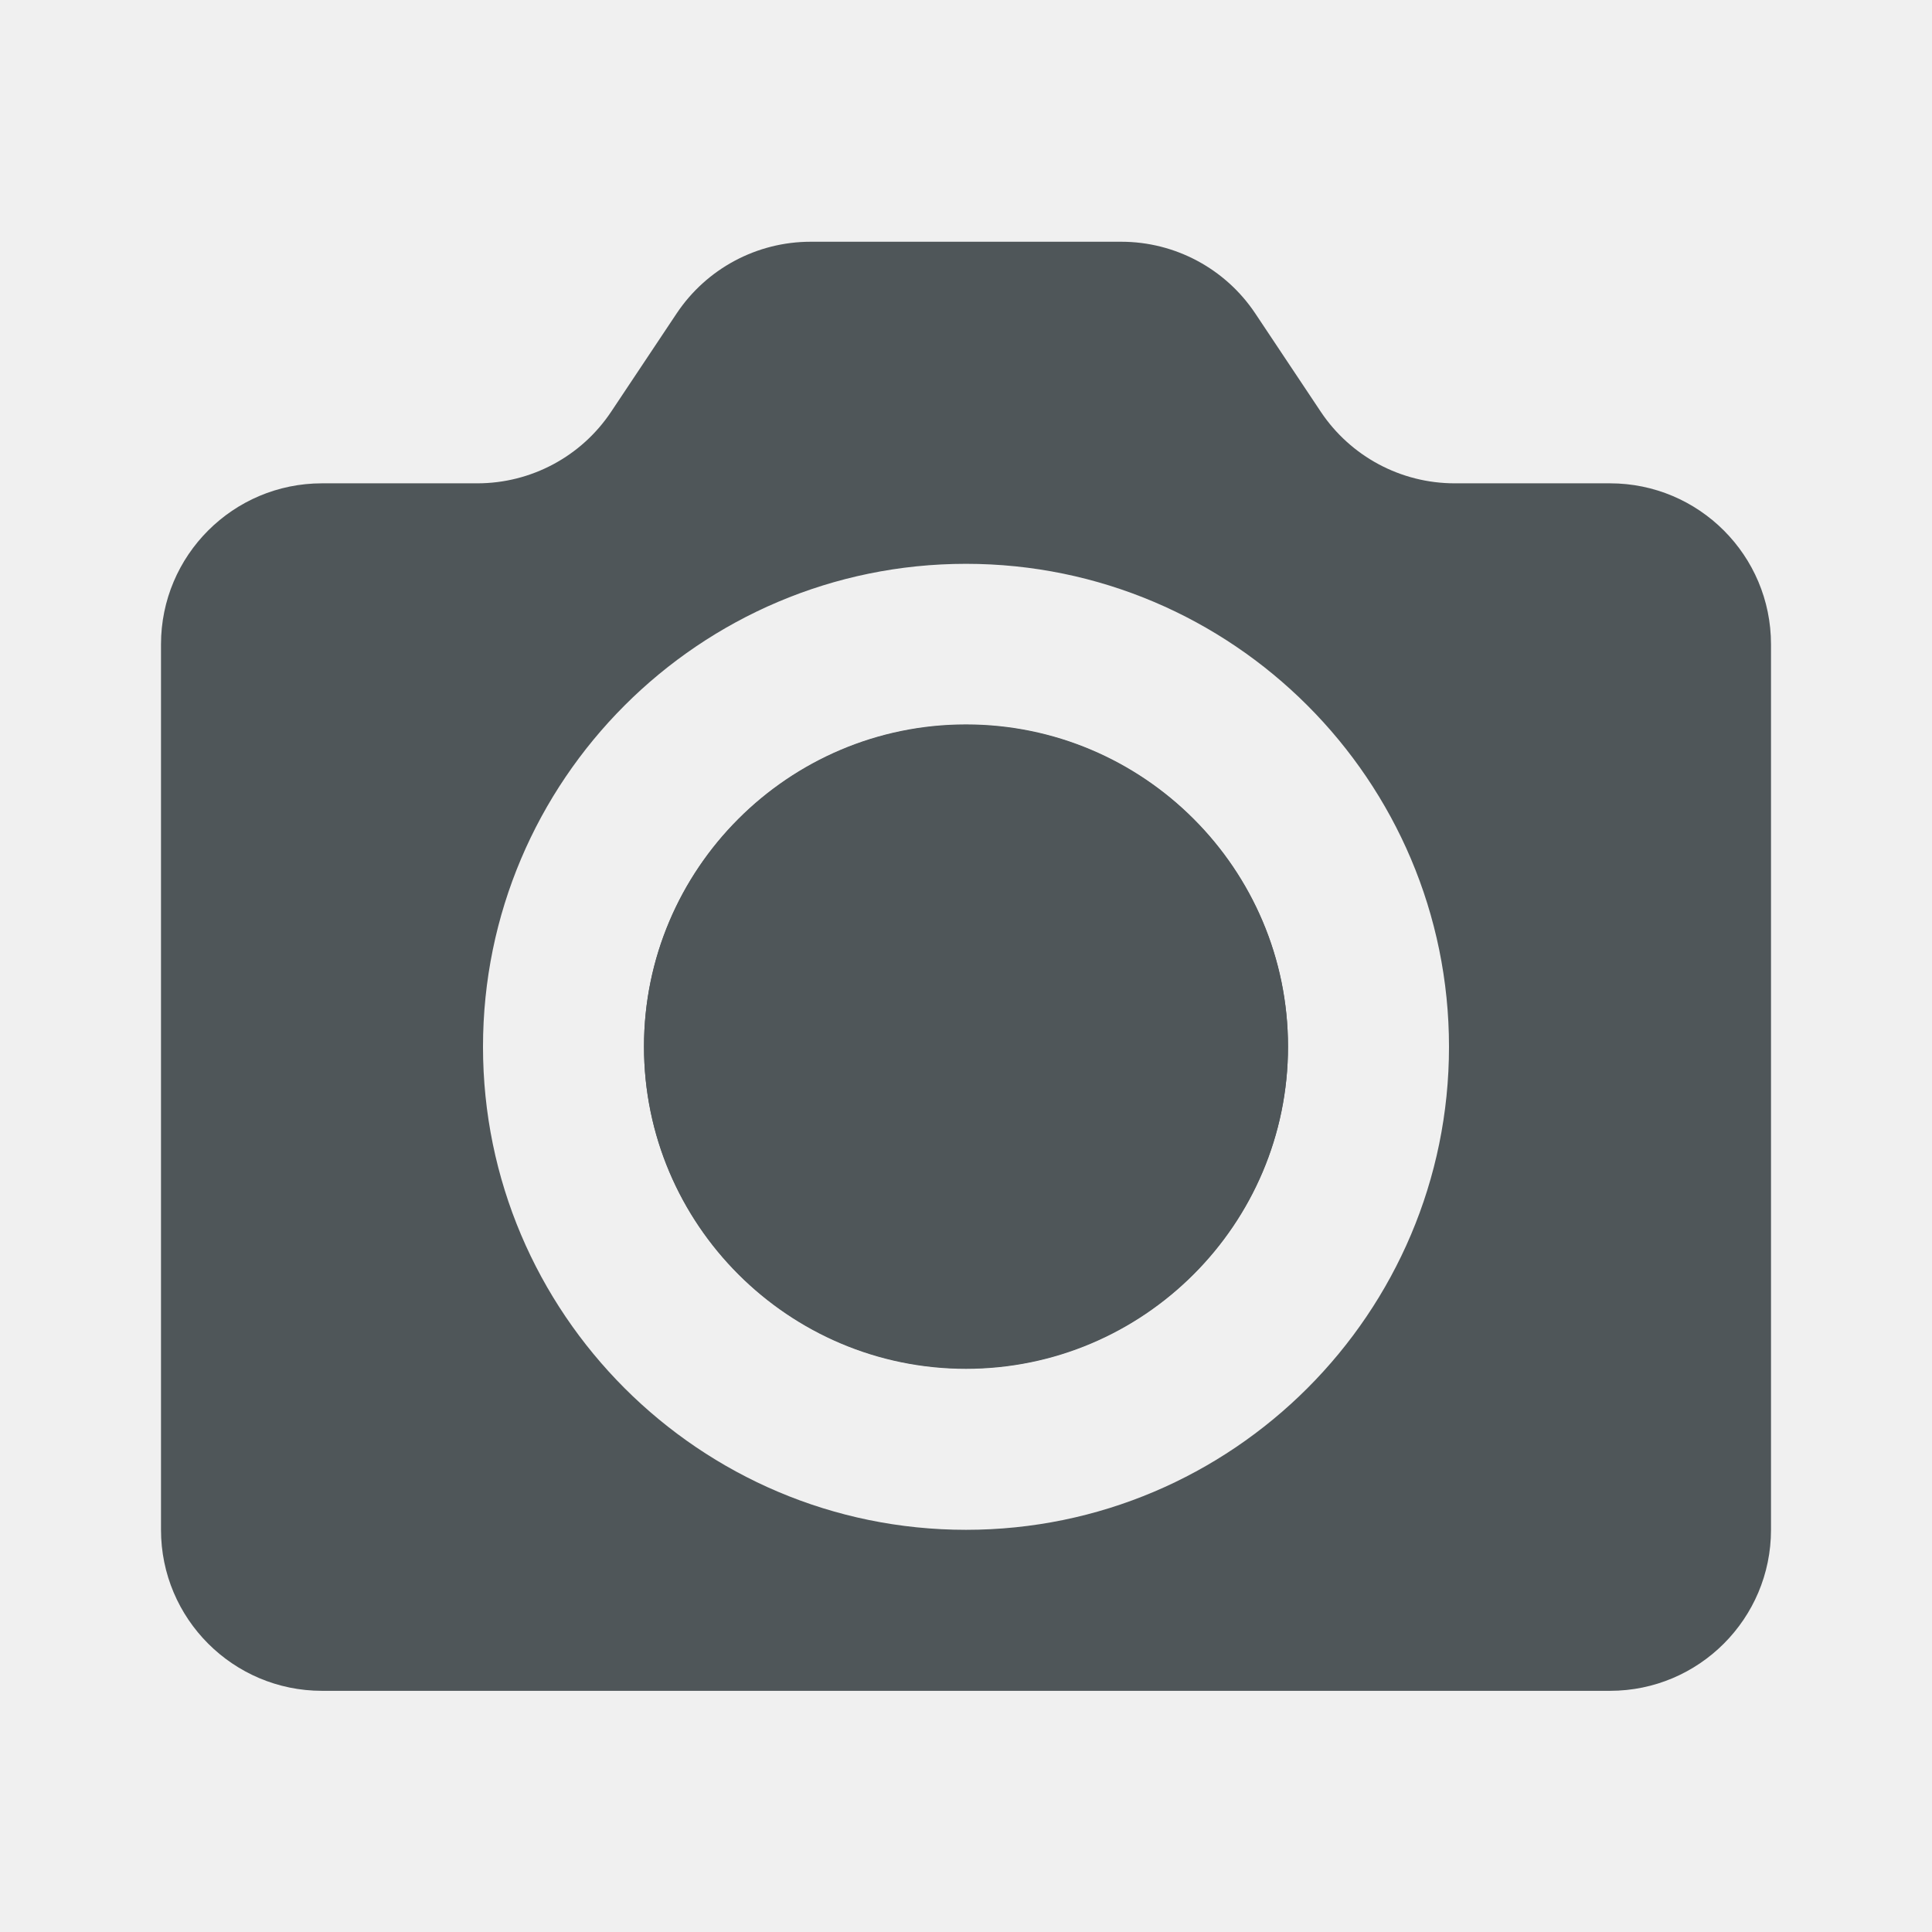
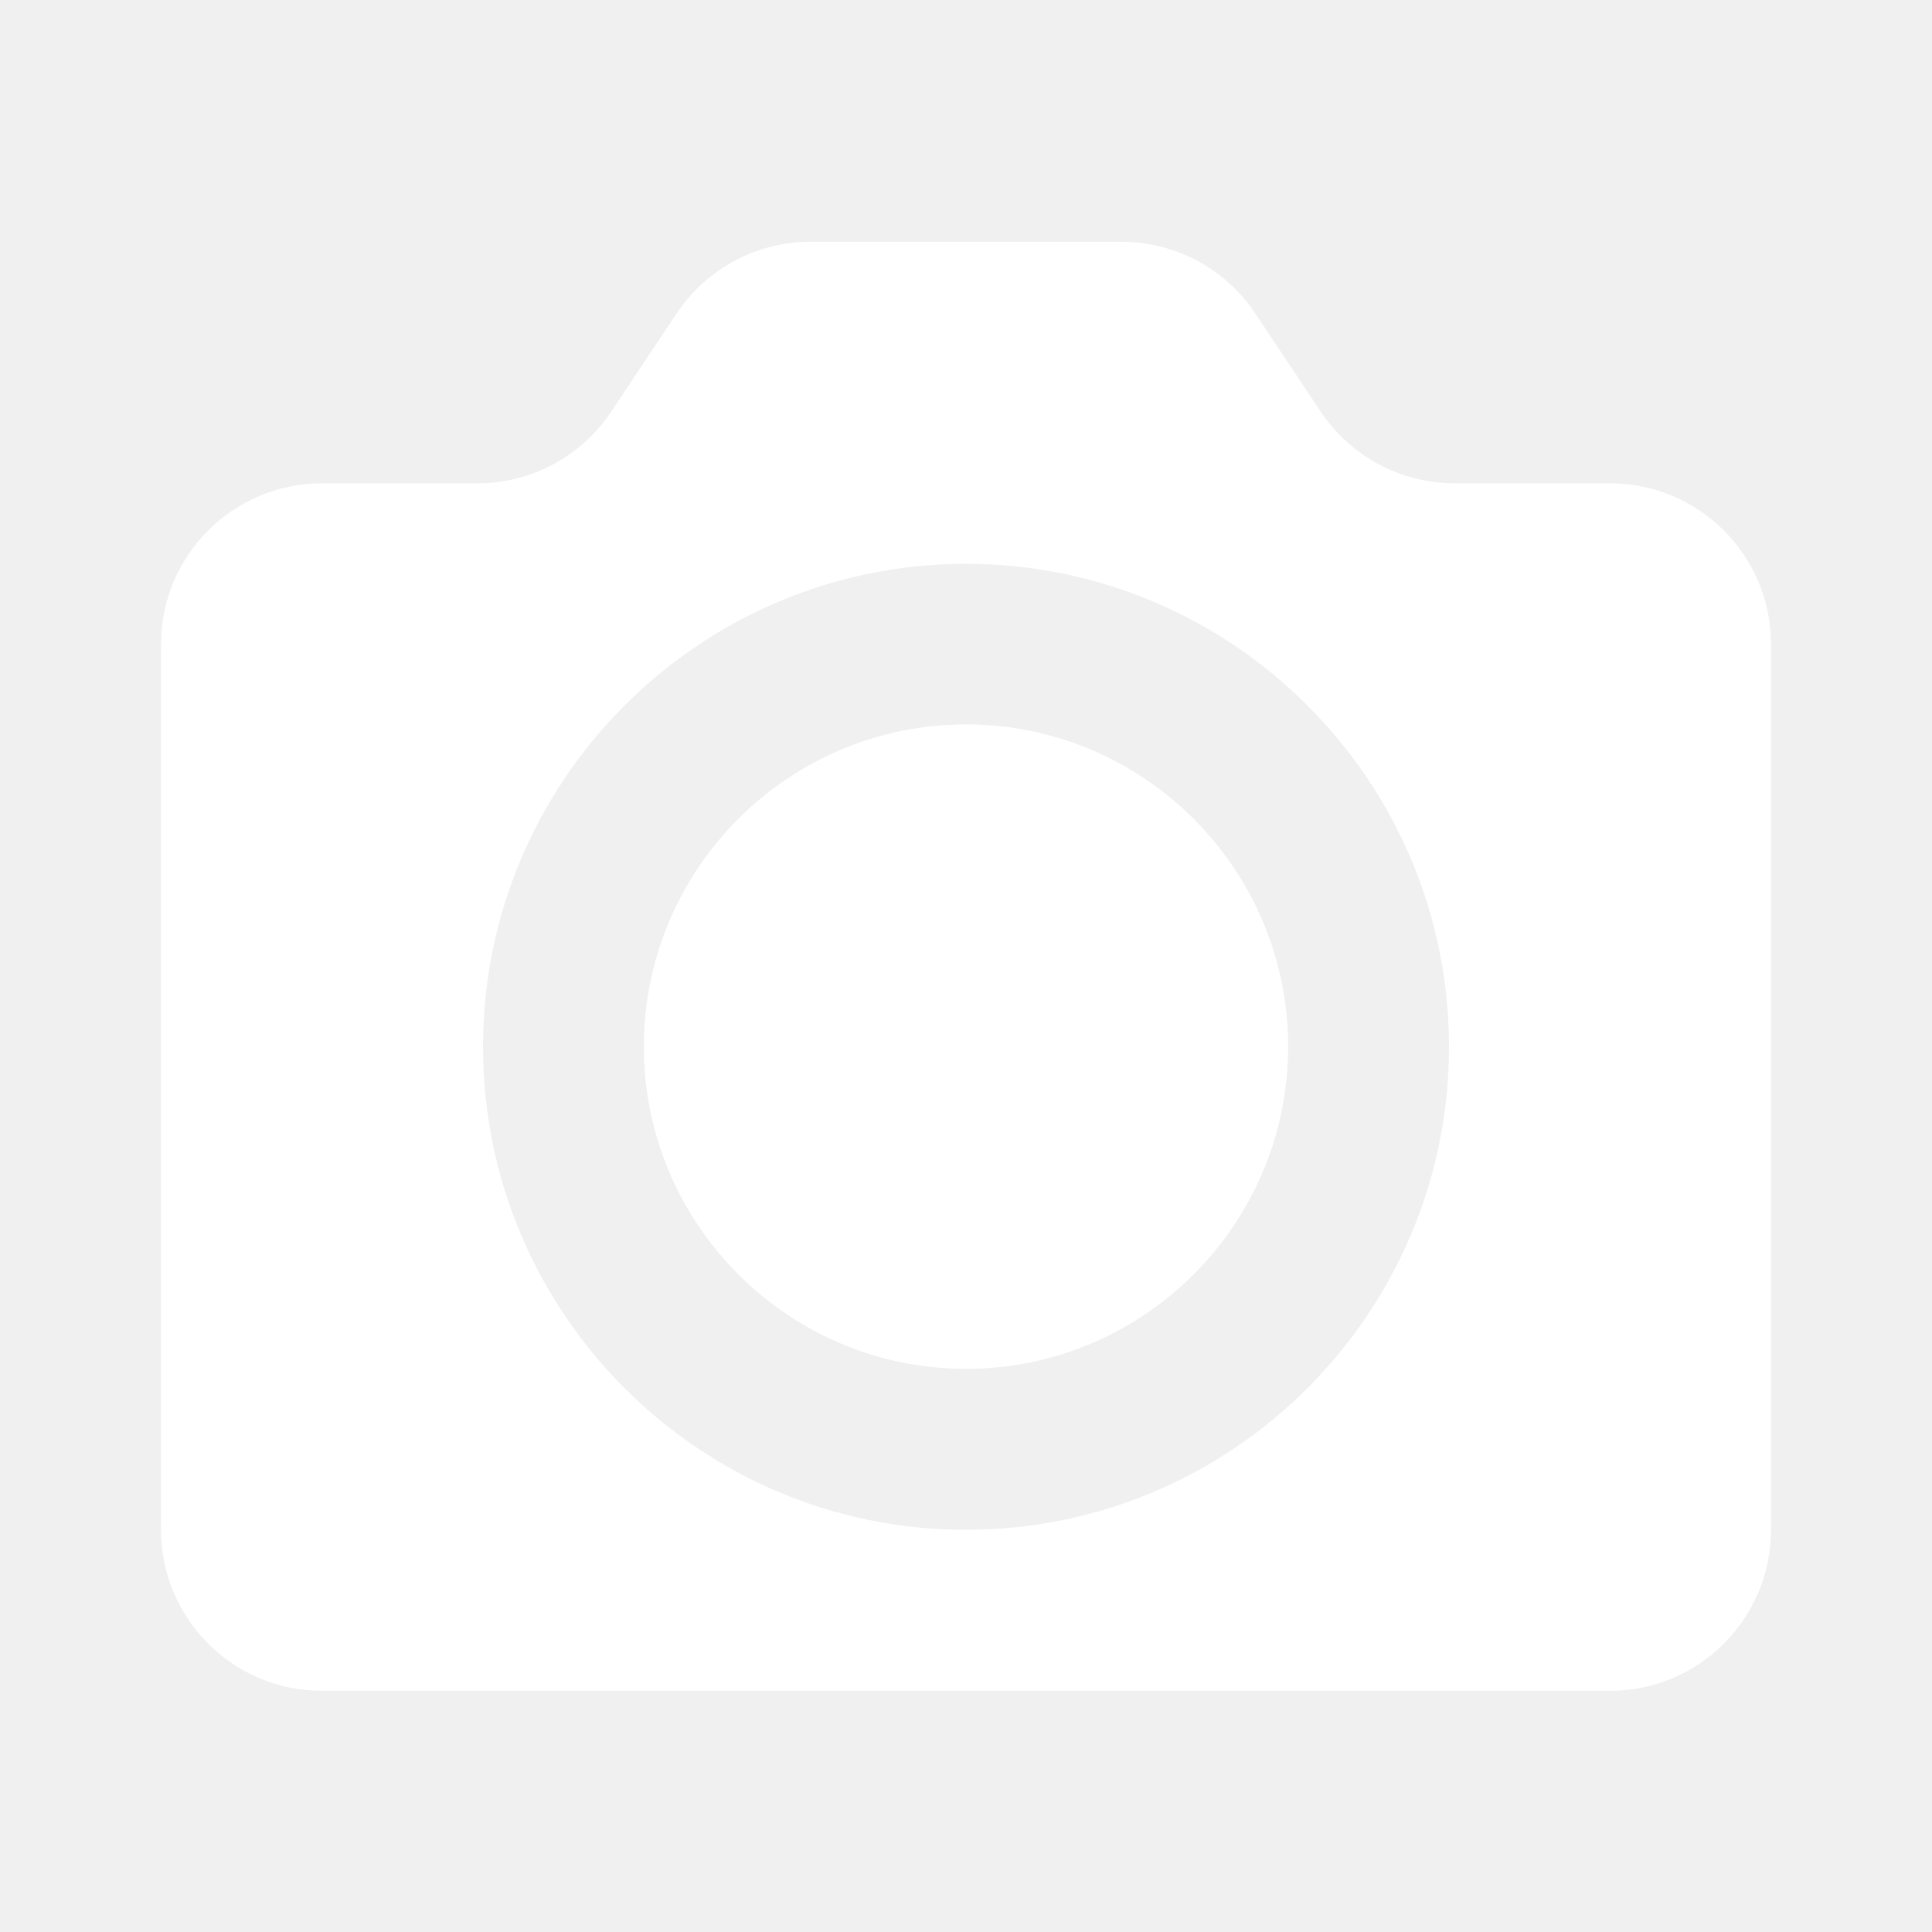
<svg xmlns="http://www.w3.org/2000/svg" width="24" height="24" viewBox="0 0 24 24" fill="none">
-   <path d="M12 9.004C9.794 9.004 8 10.798 8 13.004C8 15.21 9.794 17.004 12 17.004C14.206 17.004 16 15.21 16 13.004C16 10.798 14.206 9.004 12 9.004Z" fill="#4F5659" />
-   <path d="M20 6.004H18.07C17.402 6.004 16.777 5.67 16.406 5.113L15.593 3.893C15.222 3.337 14.597 3.003 13.929 3.003H10.07C9.402 3.003 8.777 3.337 8.406 3.893L7.593 5.113C7.223 5.67 6.598 6.004 5.93 6.004H4C2.896 6.004 2 6.9 2 8.004V19.004C2 20.108 2.896 21.004 4 21.004H20C21.104 21.004 22 20.108 22 19.004V8.004C22 6.899 21.104 6.004 20 6.004ZM12 19.004C8.691 19.004 6 16.313 6 13.004C6 9.695 8.691 7.004 12 7.004C15.309 7.004 18 9.695 18 13.004C18 16.313 15.309 19.004 12 19.004Z" fill="#4F5659" />
-   <path d="M12 8.999C9.794 8.999 8 10.793 8 12.999C8 15.205 9.794 16.999 12 16.999C14.206 16.999 16 15.205 16 12.999C16 10.793 14.206 8.999 12 8.999Z" fill="#4F5659" />
+   <path d="M12 9.004C9.794 9.004 8 10.798 8 13.004C8 15.21 9.794 17.004 12 17.004C14.206 17.004 16 15.21 16 13.004C16 10.798 14.206 9.004 12 9.004Z" fill="#FFFFFF" />
+   <path d="M20 6.004H18.07C17.402 6.004 16.777 5.67 16.406 5.113L15.593 3.893C15.222 3.337 14.597 3.003 13.929 3.003H10.07C9.402 3.003 8.777 3.337 8.406 3.893L7.593 5.113C7.223 5.67 6.598 6.004 5.93 6.004H4C2.896 6.004 2 6.9 2 8.004V19.004C2 20.108 2.896 21.004 4 21.004H20C21.104 21.004 22 20.108 22 19.004V8.004C22 6.899 21.104 6.004 20 6.004ZM12 19.004C8.691 19.004 6 16.313 6 13.004C6 9.695 8.691 7.004 12 7.004C15.309 7.004 18 9.695 18 13.004C18 16.313 15.309 19.004 12 19.004Z" fill="#FFFFFF" />
+   <path d="M12 8.999C9.794 8.999 8 10.793 8 12.999C8 15.205 9.794 16.999 12 16.999C14.206 16.999 16 15.205 16 12.999C16 10.793 14.206 8.999 12 8.999Z" fill="#FFFFFF" />
</svg>
